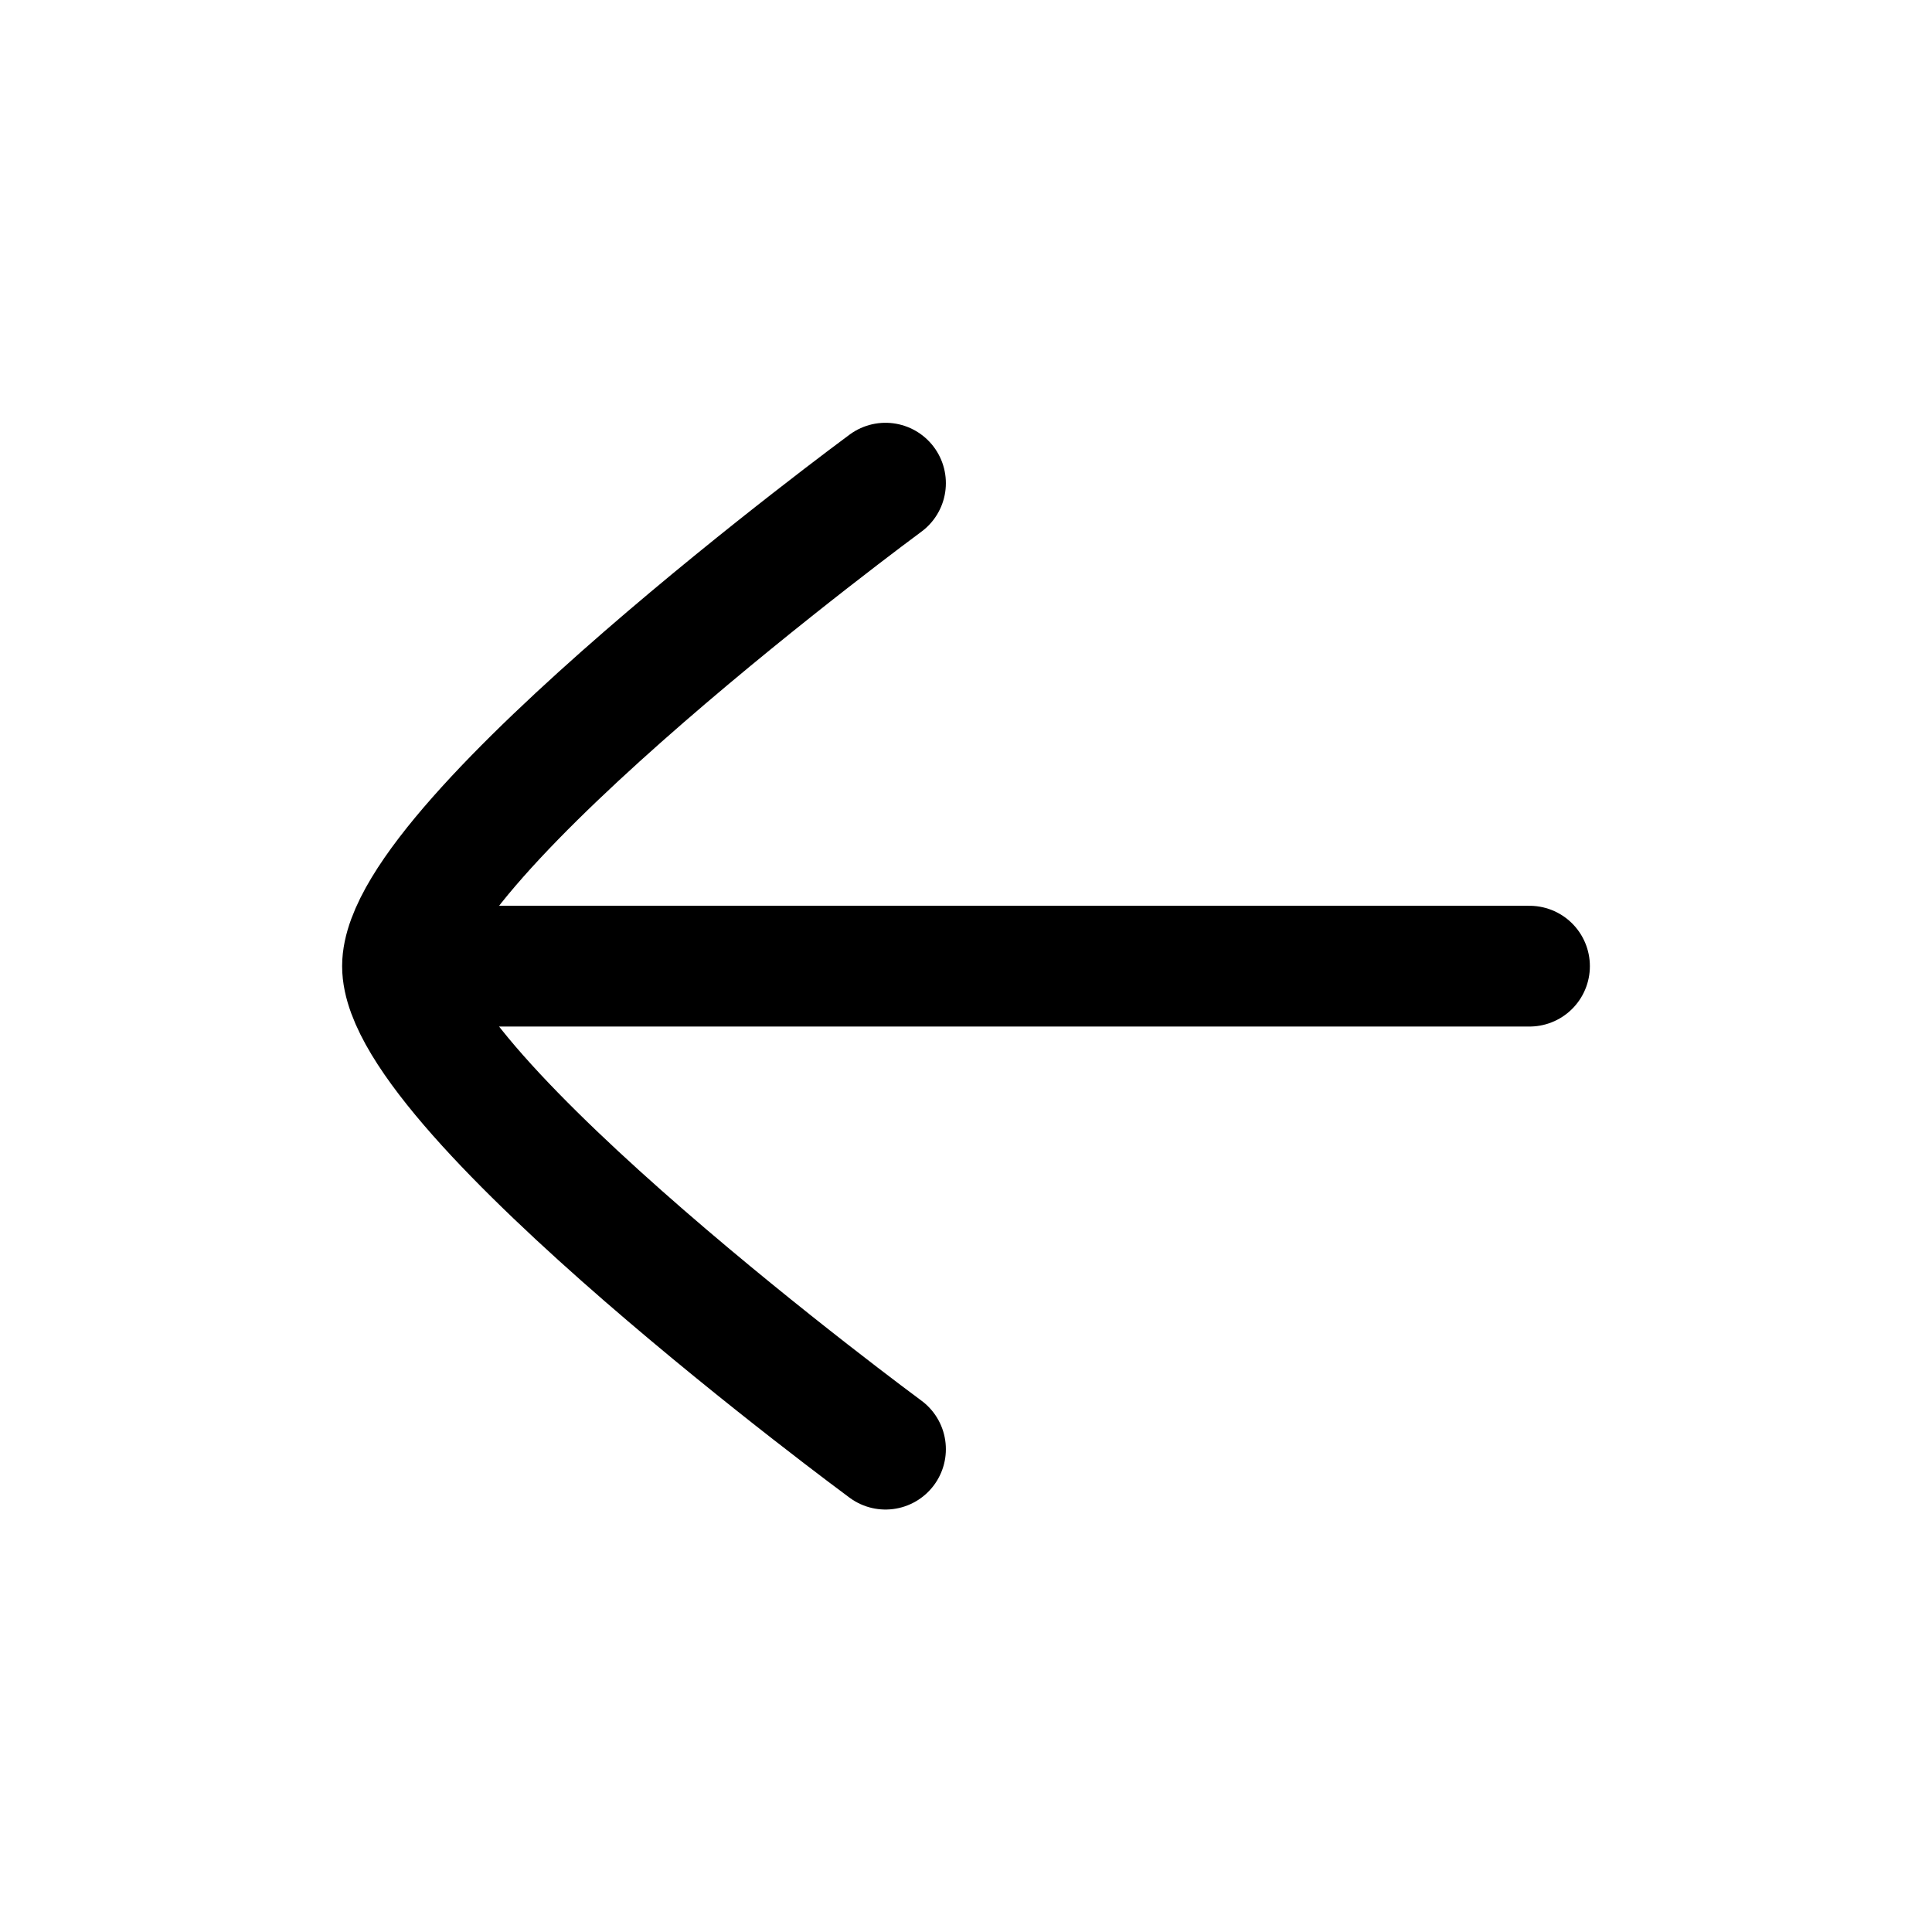
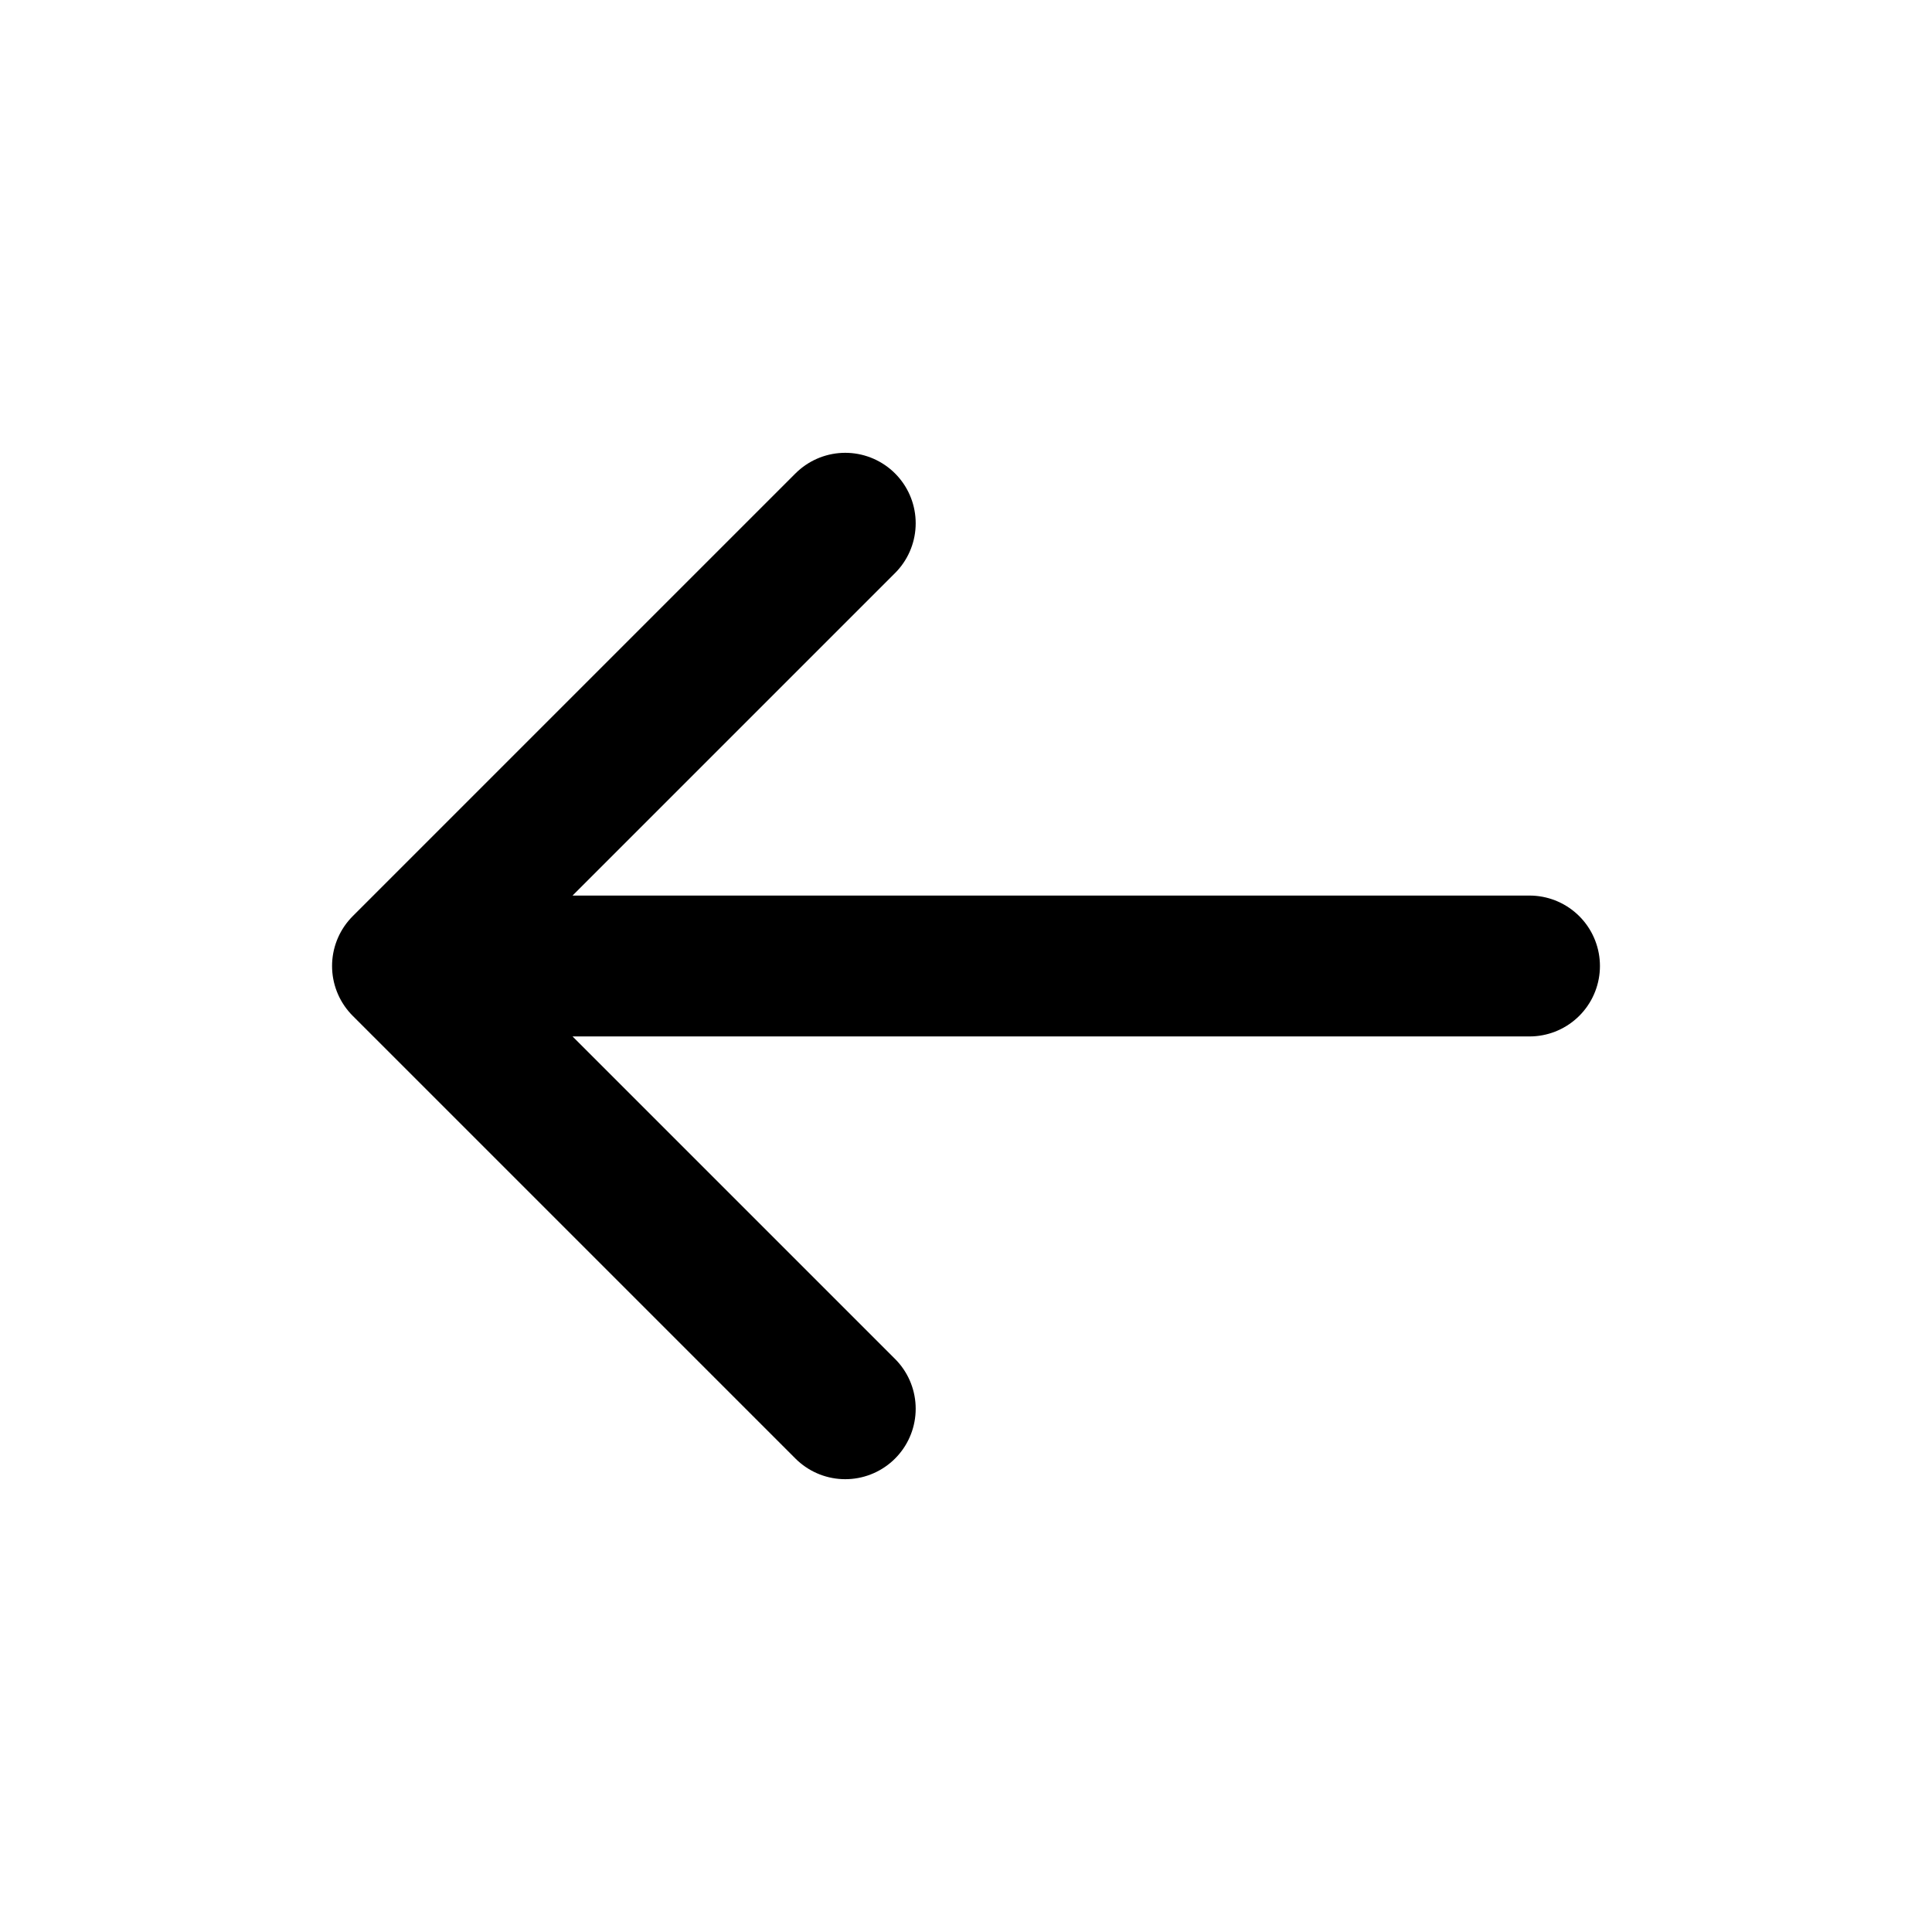
- <svg xmlns="http://www.w3.org/2000/svg" width="1em" height="1em" viewBox="0 0 24 24" fill="none">
-   <path d="M5.5 12.002H19" stroke="currentColor" stroke-linecap="round" stroke-linejoin="round" stroke-width="1.5" />
-   <path d="M11 18.002C11 18.002 5 13.583 5 12.002C5 10.421 11 6.002 11 6.002" stroke="currentColor" stroke-linecap="round" stroke-linejoin="round" stroke-width="1.5" />
+ <svg xmlns="http://www.w3.org/2000/svg" viewBox="0 0 24 24" fill="none" stroke="currentColor" stroke-width="1.75" stroke-linecap="round" stroke-linejoin="round">
+   <path d="M19 12H5m5.5-5.5L5 12l5.5 5.5" />
</svg>
